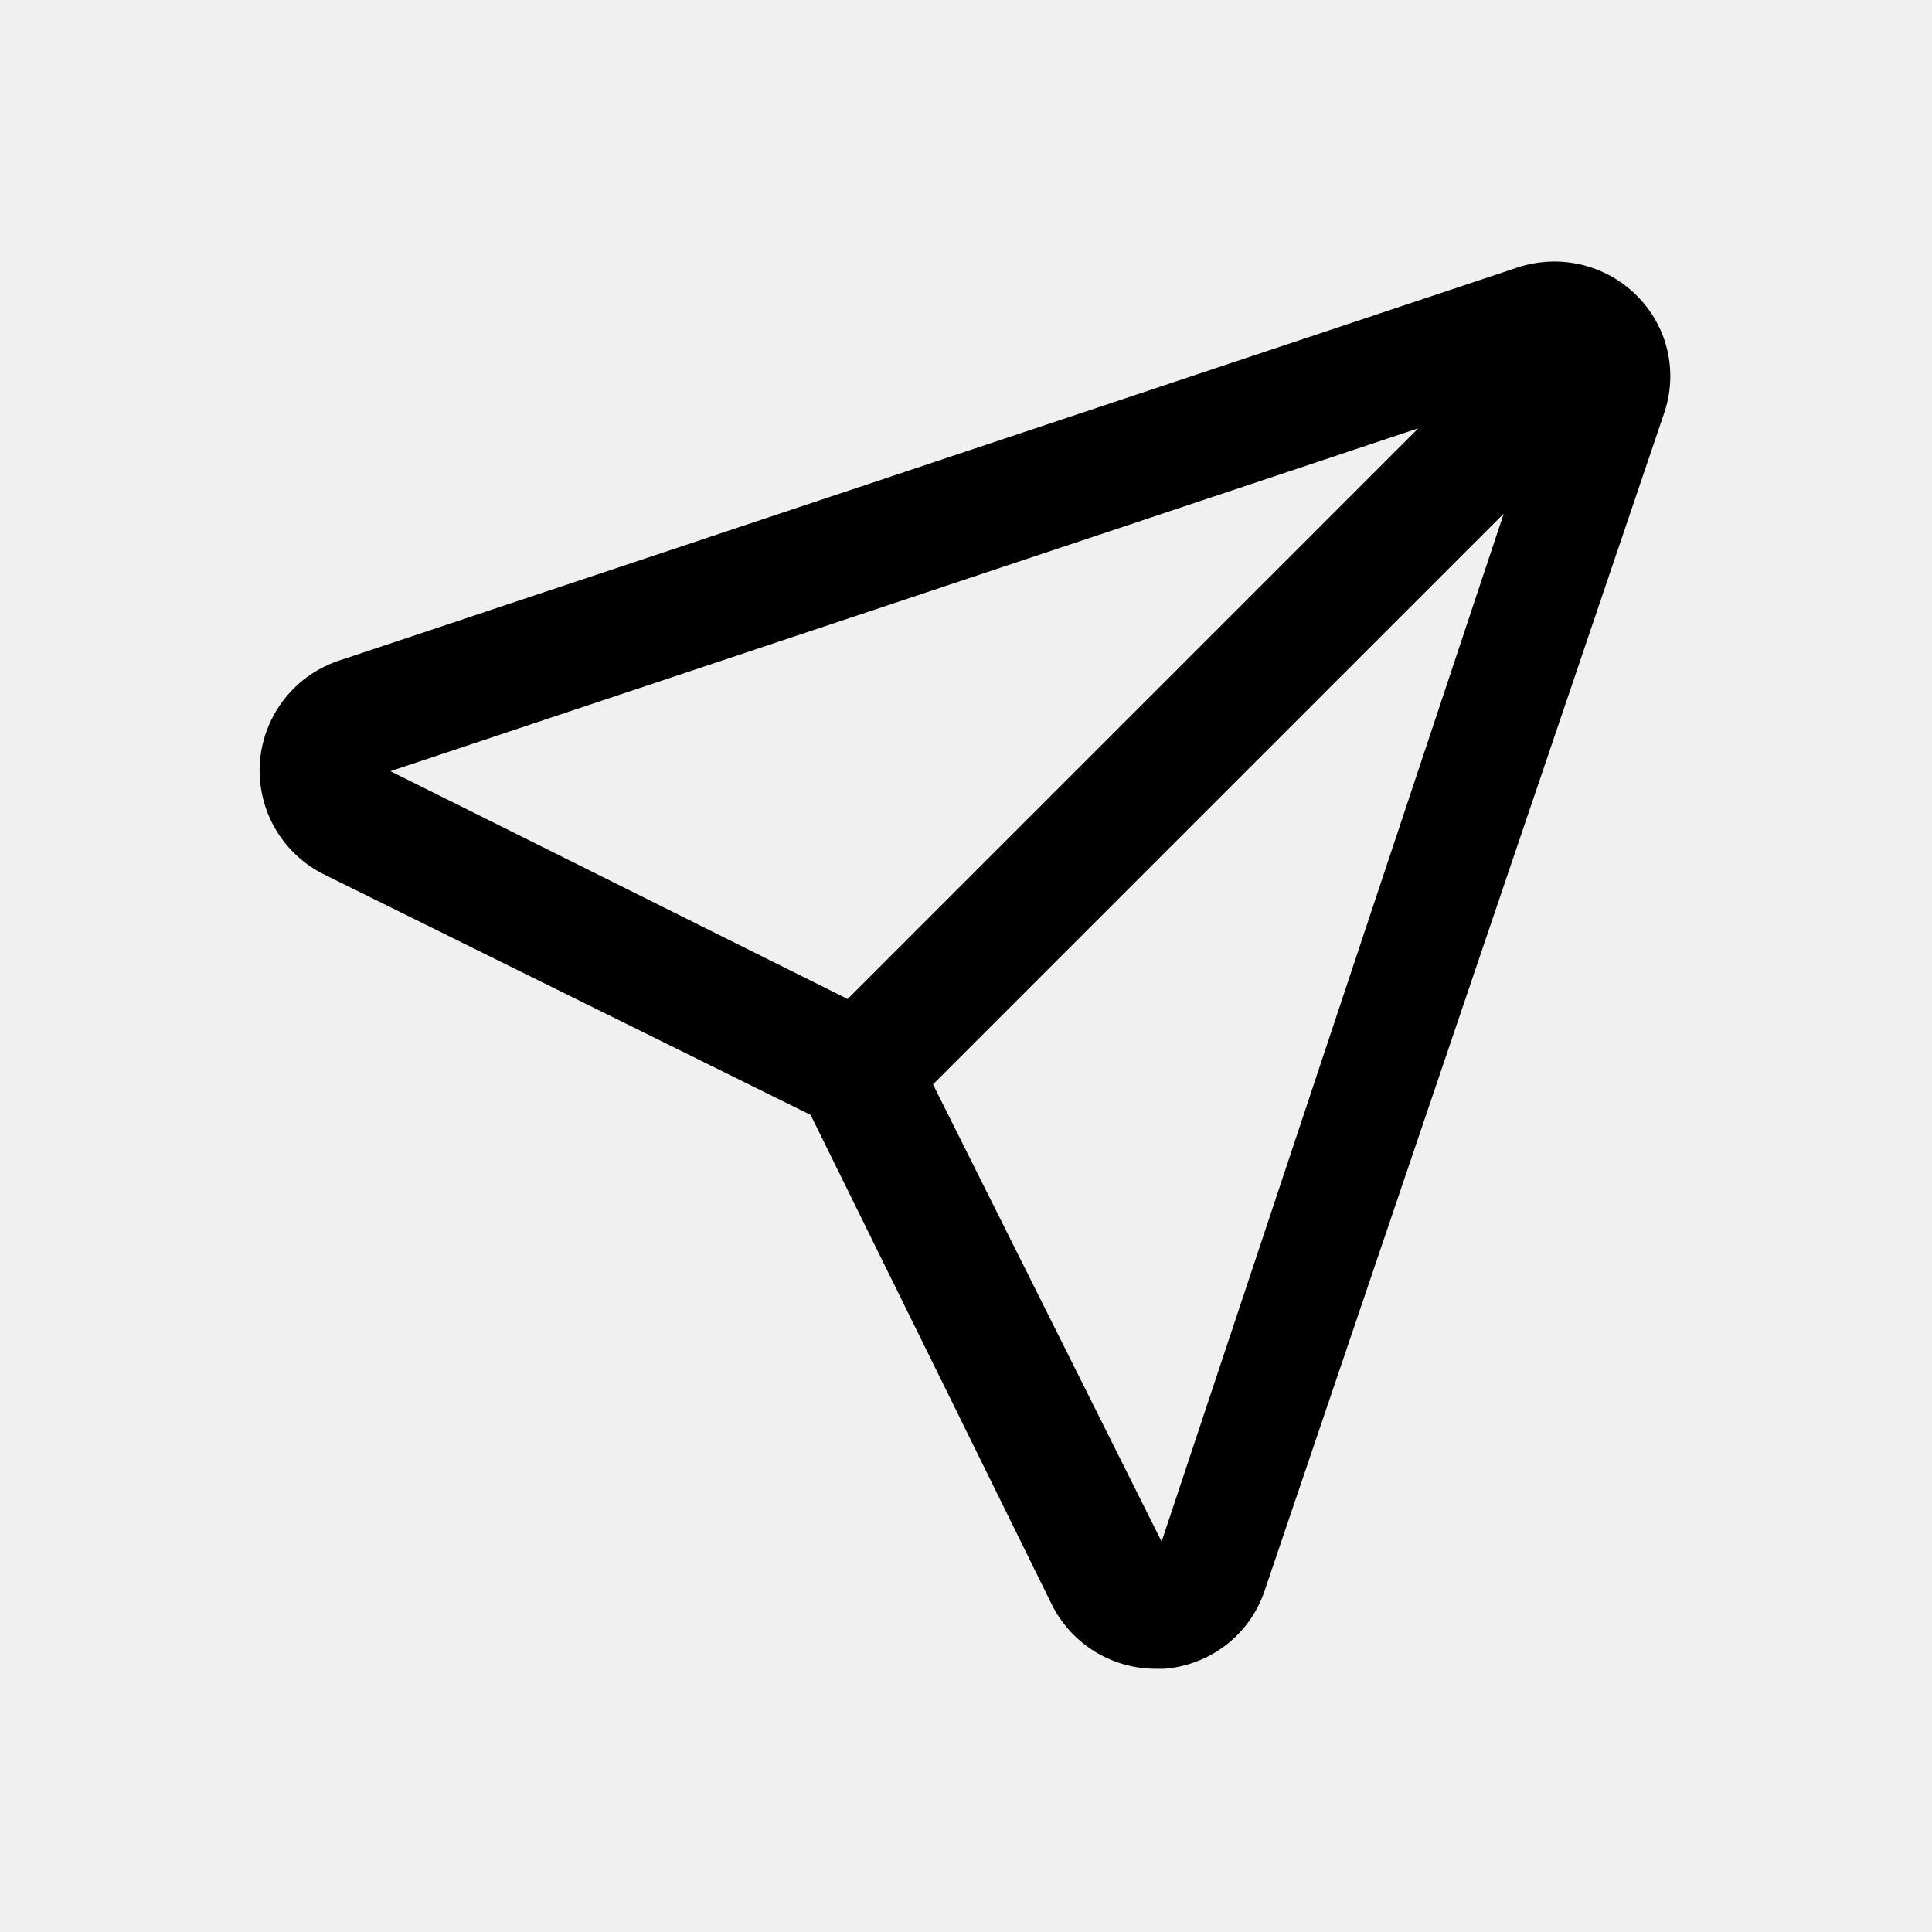
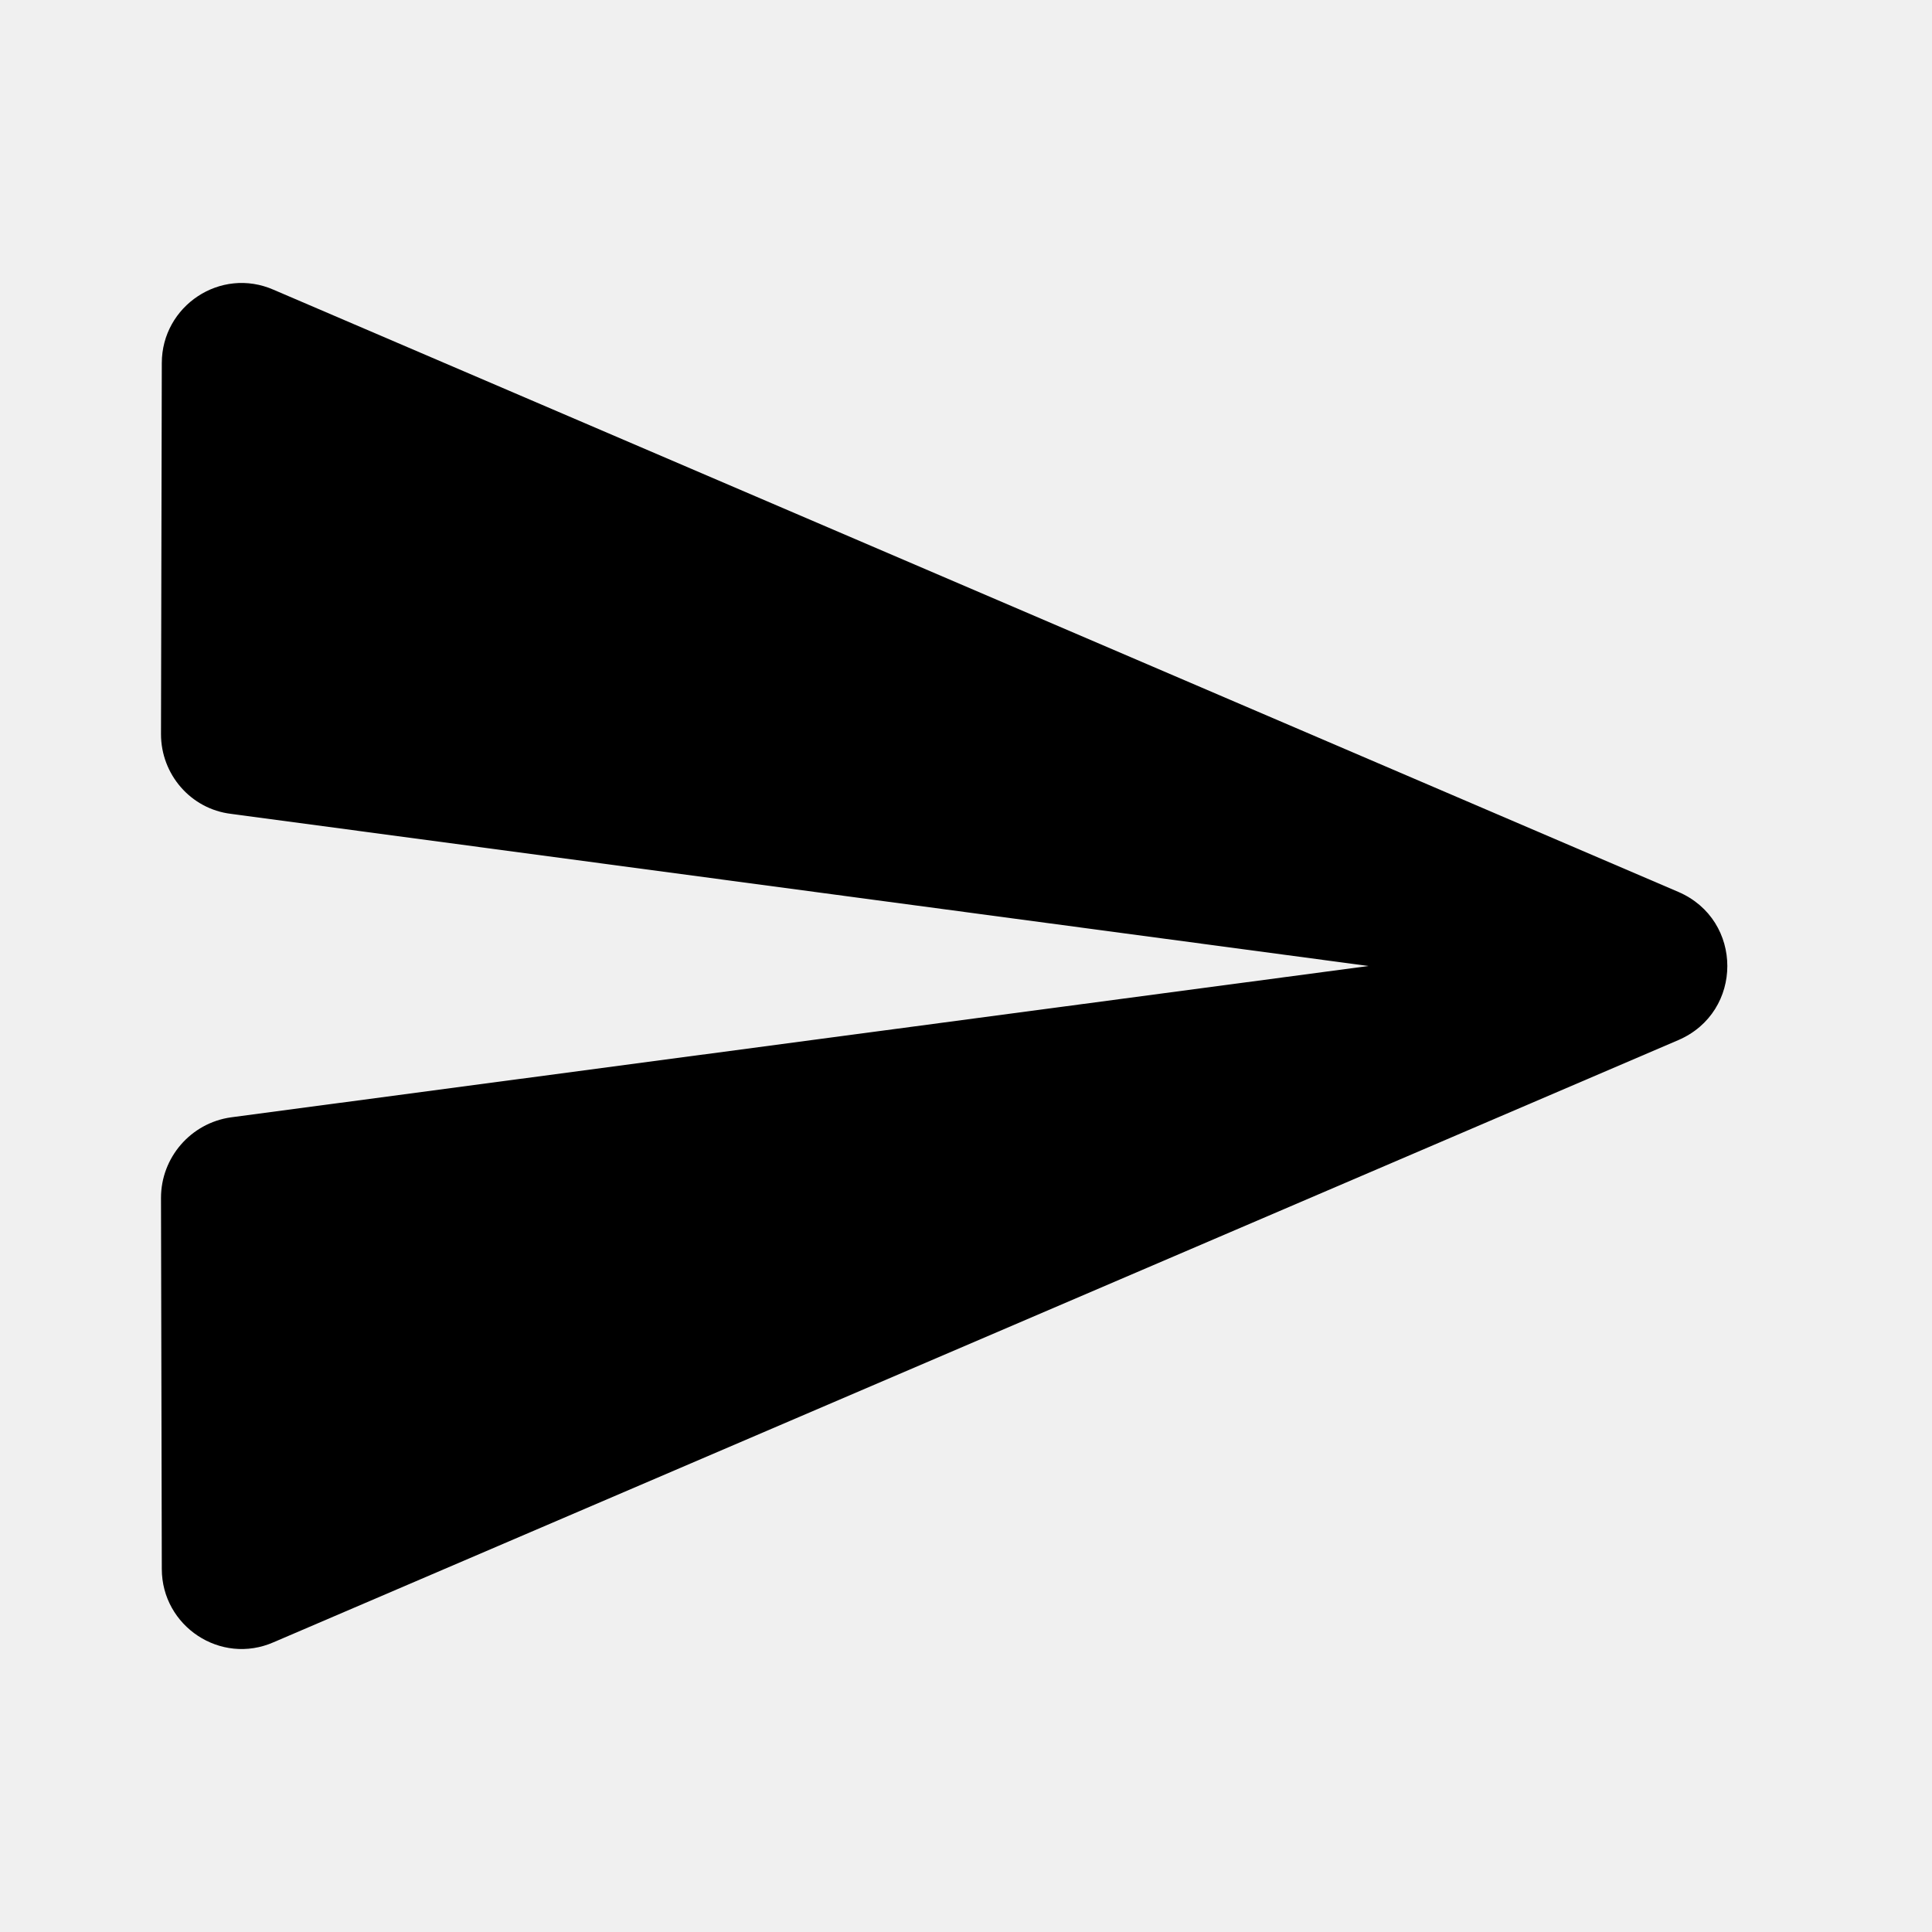
- <svg xmlns="http://www.w3.org/2000/svg" width="800px" height="800px" viewBox="0 0 24 24" fill="none">
-   <path d="M20.33 3.67C20.141 3.482 19.904 3.35 19.644 3.288C19.385 3.227 19.113 3.238 18.86 3.32L4.23 8.2C3.959 8.286 3.719 8.45 3.541 8.673C3.363 8.895 3.255 9.165 3.23 9.448C3.206 9.732 3.266 10.016 3.403 10.266C3.54 10.515 3.748 10.719 4 10.85L10.07 13.85L13.07 19.94C13.191 20.178 13.375 20.378 13.603 20.518C13.831 20.657 14.093 20.731 14.36 20.73H14.46C14.746 20.709 15.019 20.602 15.244 20.424C15.469 20.246 15.634 20.004 15.72 19.73L20.67 5.14C20.758 4.888 20.773 4.616 20.713 4.356C20.653 4.095 20.52 3.858 20.33 3.67ZM4.85 9.58L17.62 5.32L10.53 12.41L4.85 9.58ZM14.43 19.15L11.59 13.47L18.68 6.38L14.43 19.15Z" fill="#000000" />
+ <svg xmlns="http://www.w3.org/2000/svg" width="24" height="24" viewBox="0 0 24 24" fill="none">
+   <g clip-path="url(#clip0_105_1081)">
+     <path d="M3.4 20.4L20.85 12.92C21.66 12.57 21.66 11.43 20.85 11.08L3.4 3.6C2.74 3.31 2.01 3.8 2.01 4.51L2 9.12C2 9.62 2.37 10.05 2.87 10.11L17 12L2.87 13.88C2.37 13.95 2 14.38 2 14.88L2.01 19.49C2.01 20.2 2.74 20.69 3.4 20.4Z" fill="currentColor" />
+   </g>
+   <defs>
+     <clipPath id="clip0_105_1081">
+       <rect width="24" height="24" fill="white" />
+     </clipPath>
+   </defs>
</svg>
